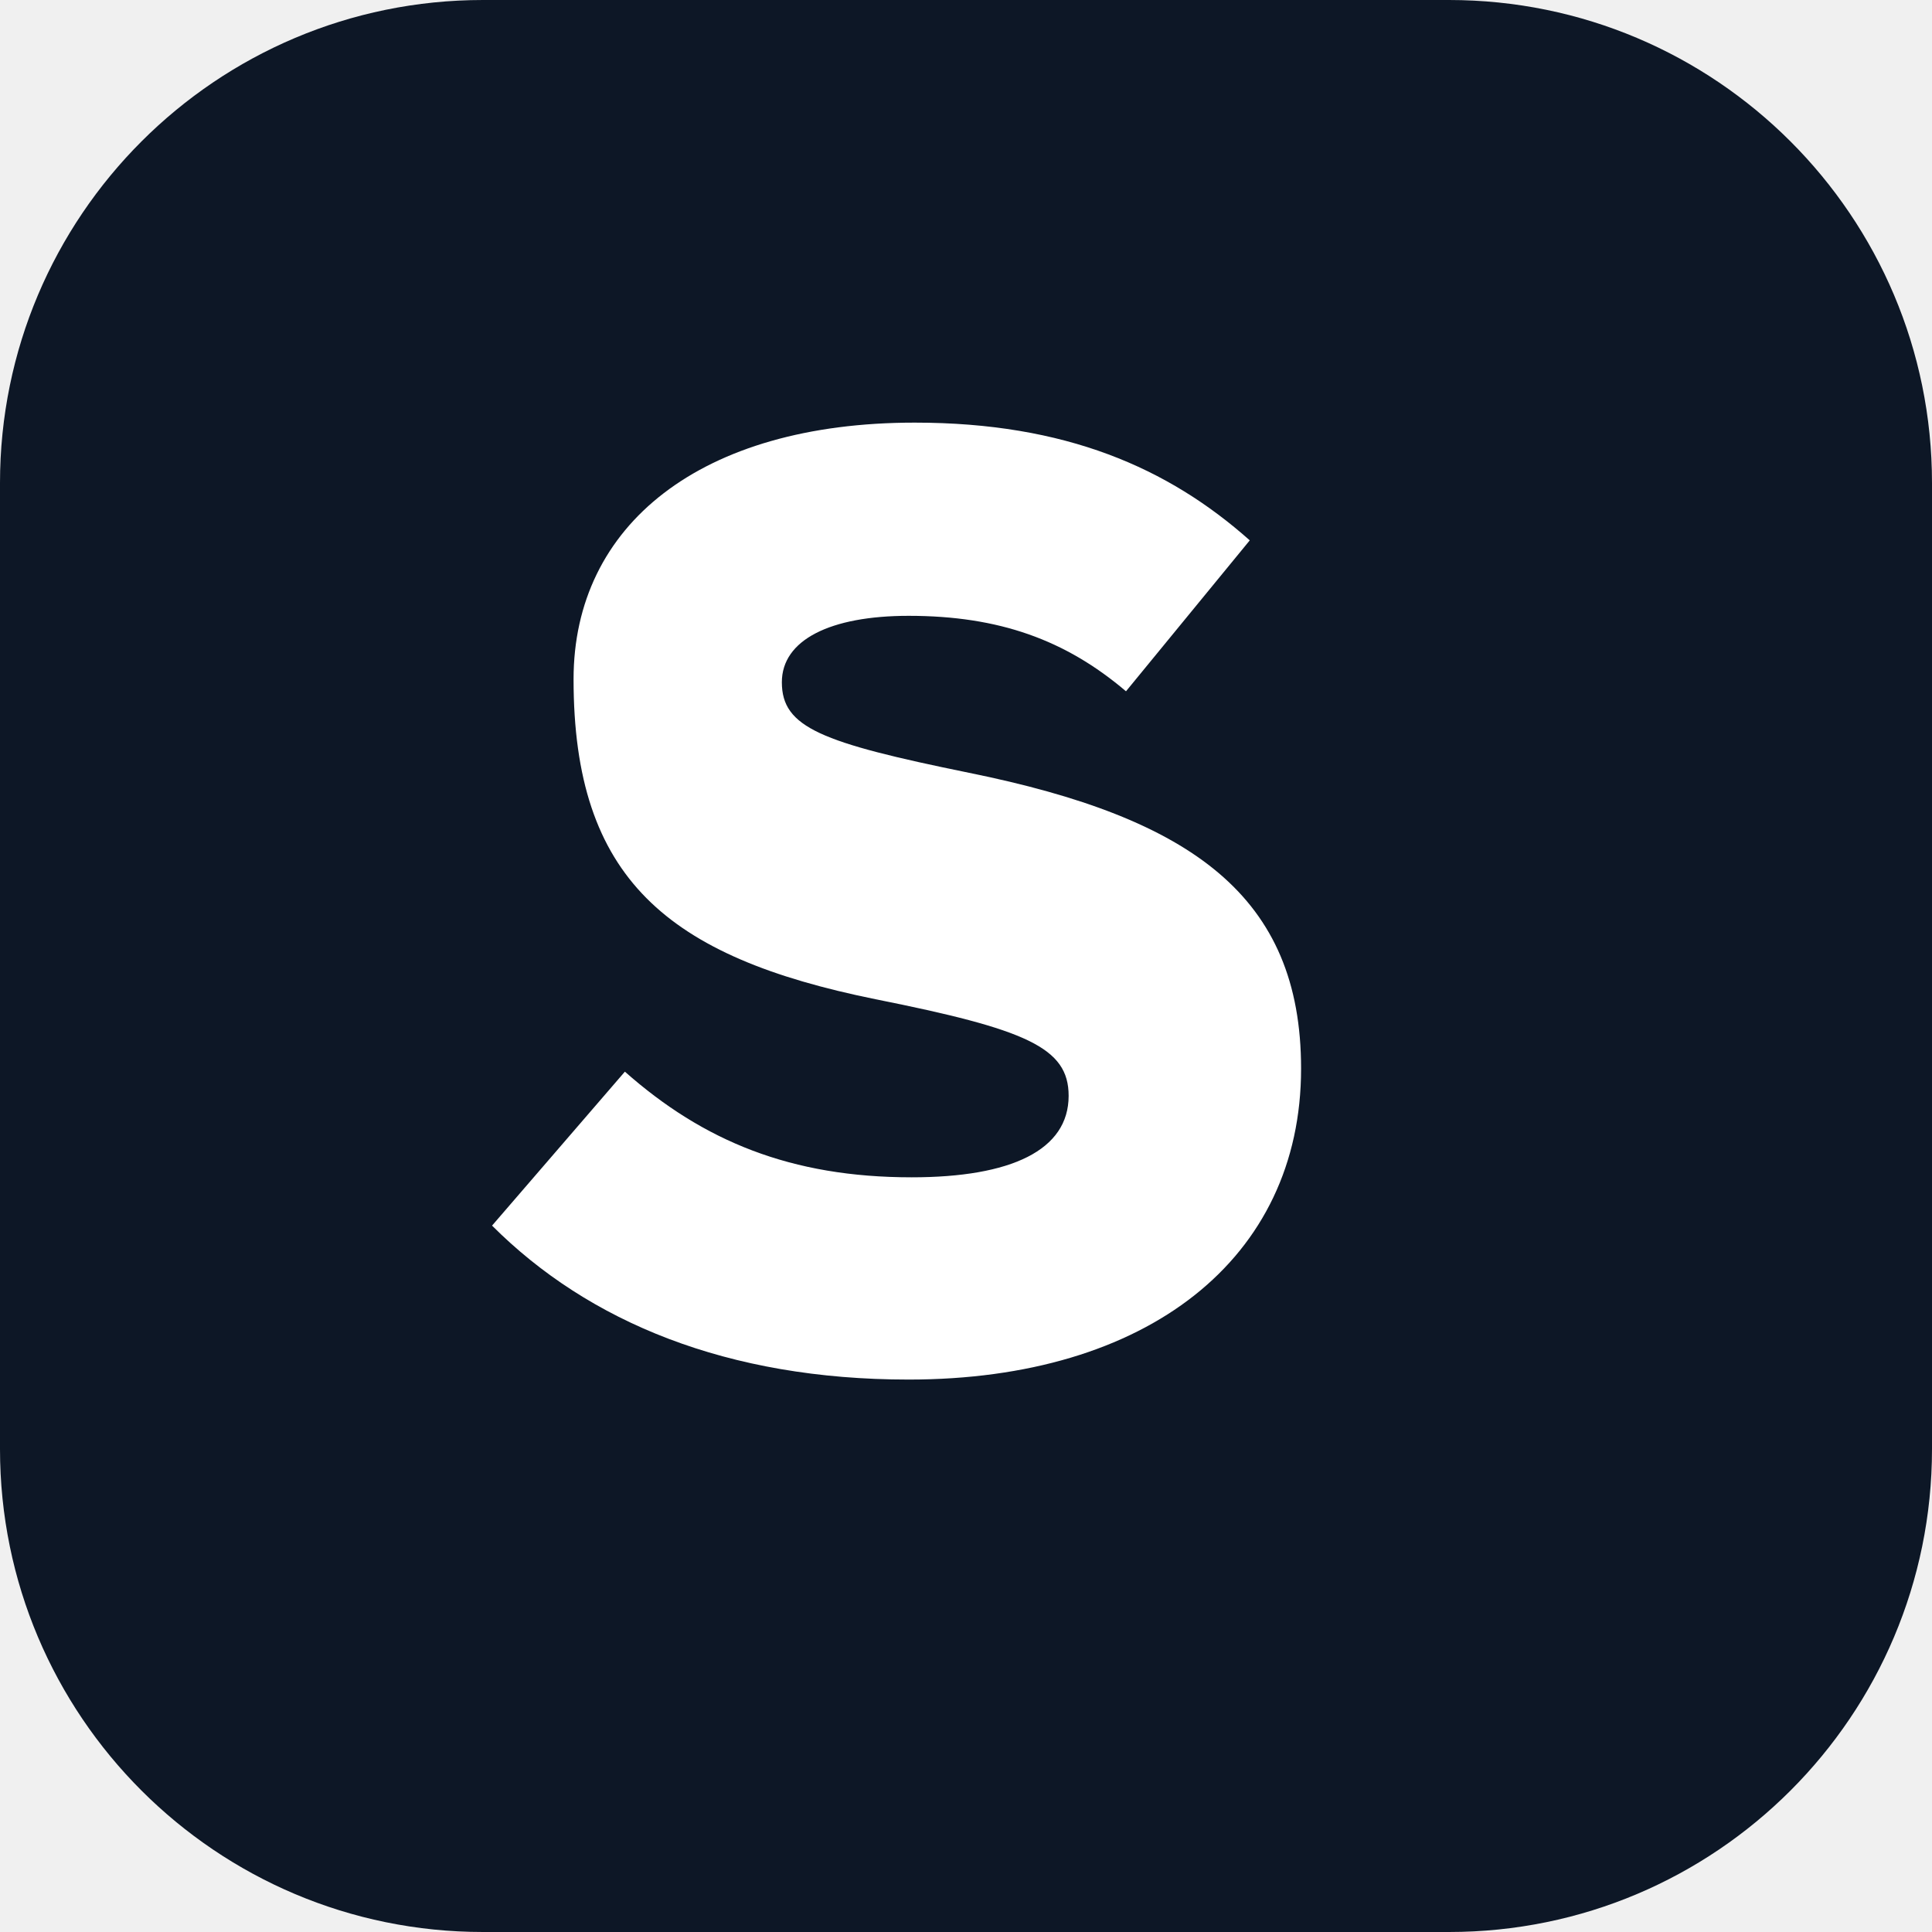
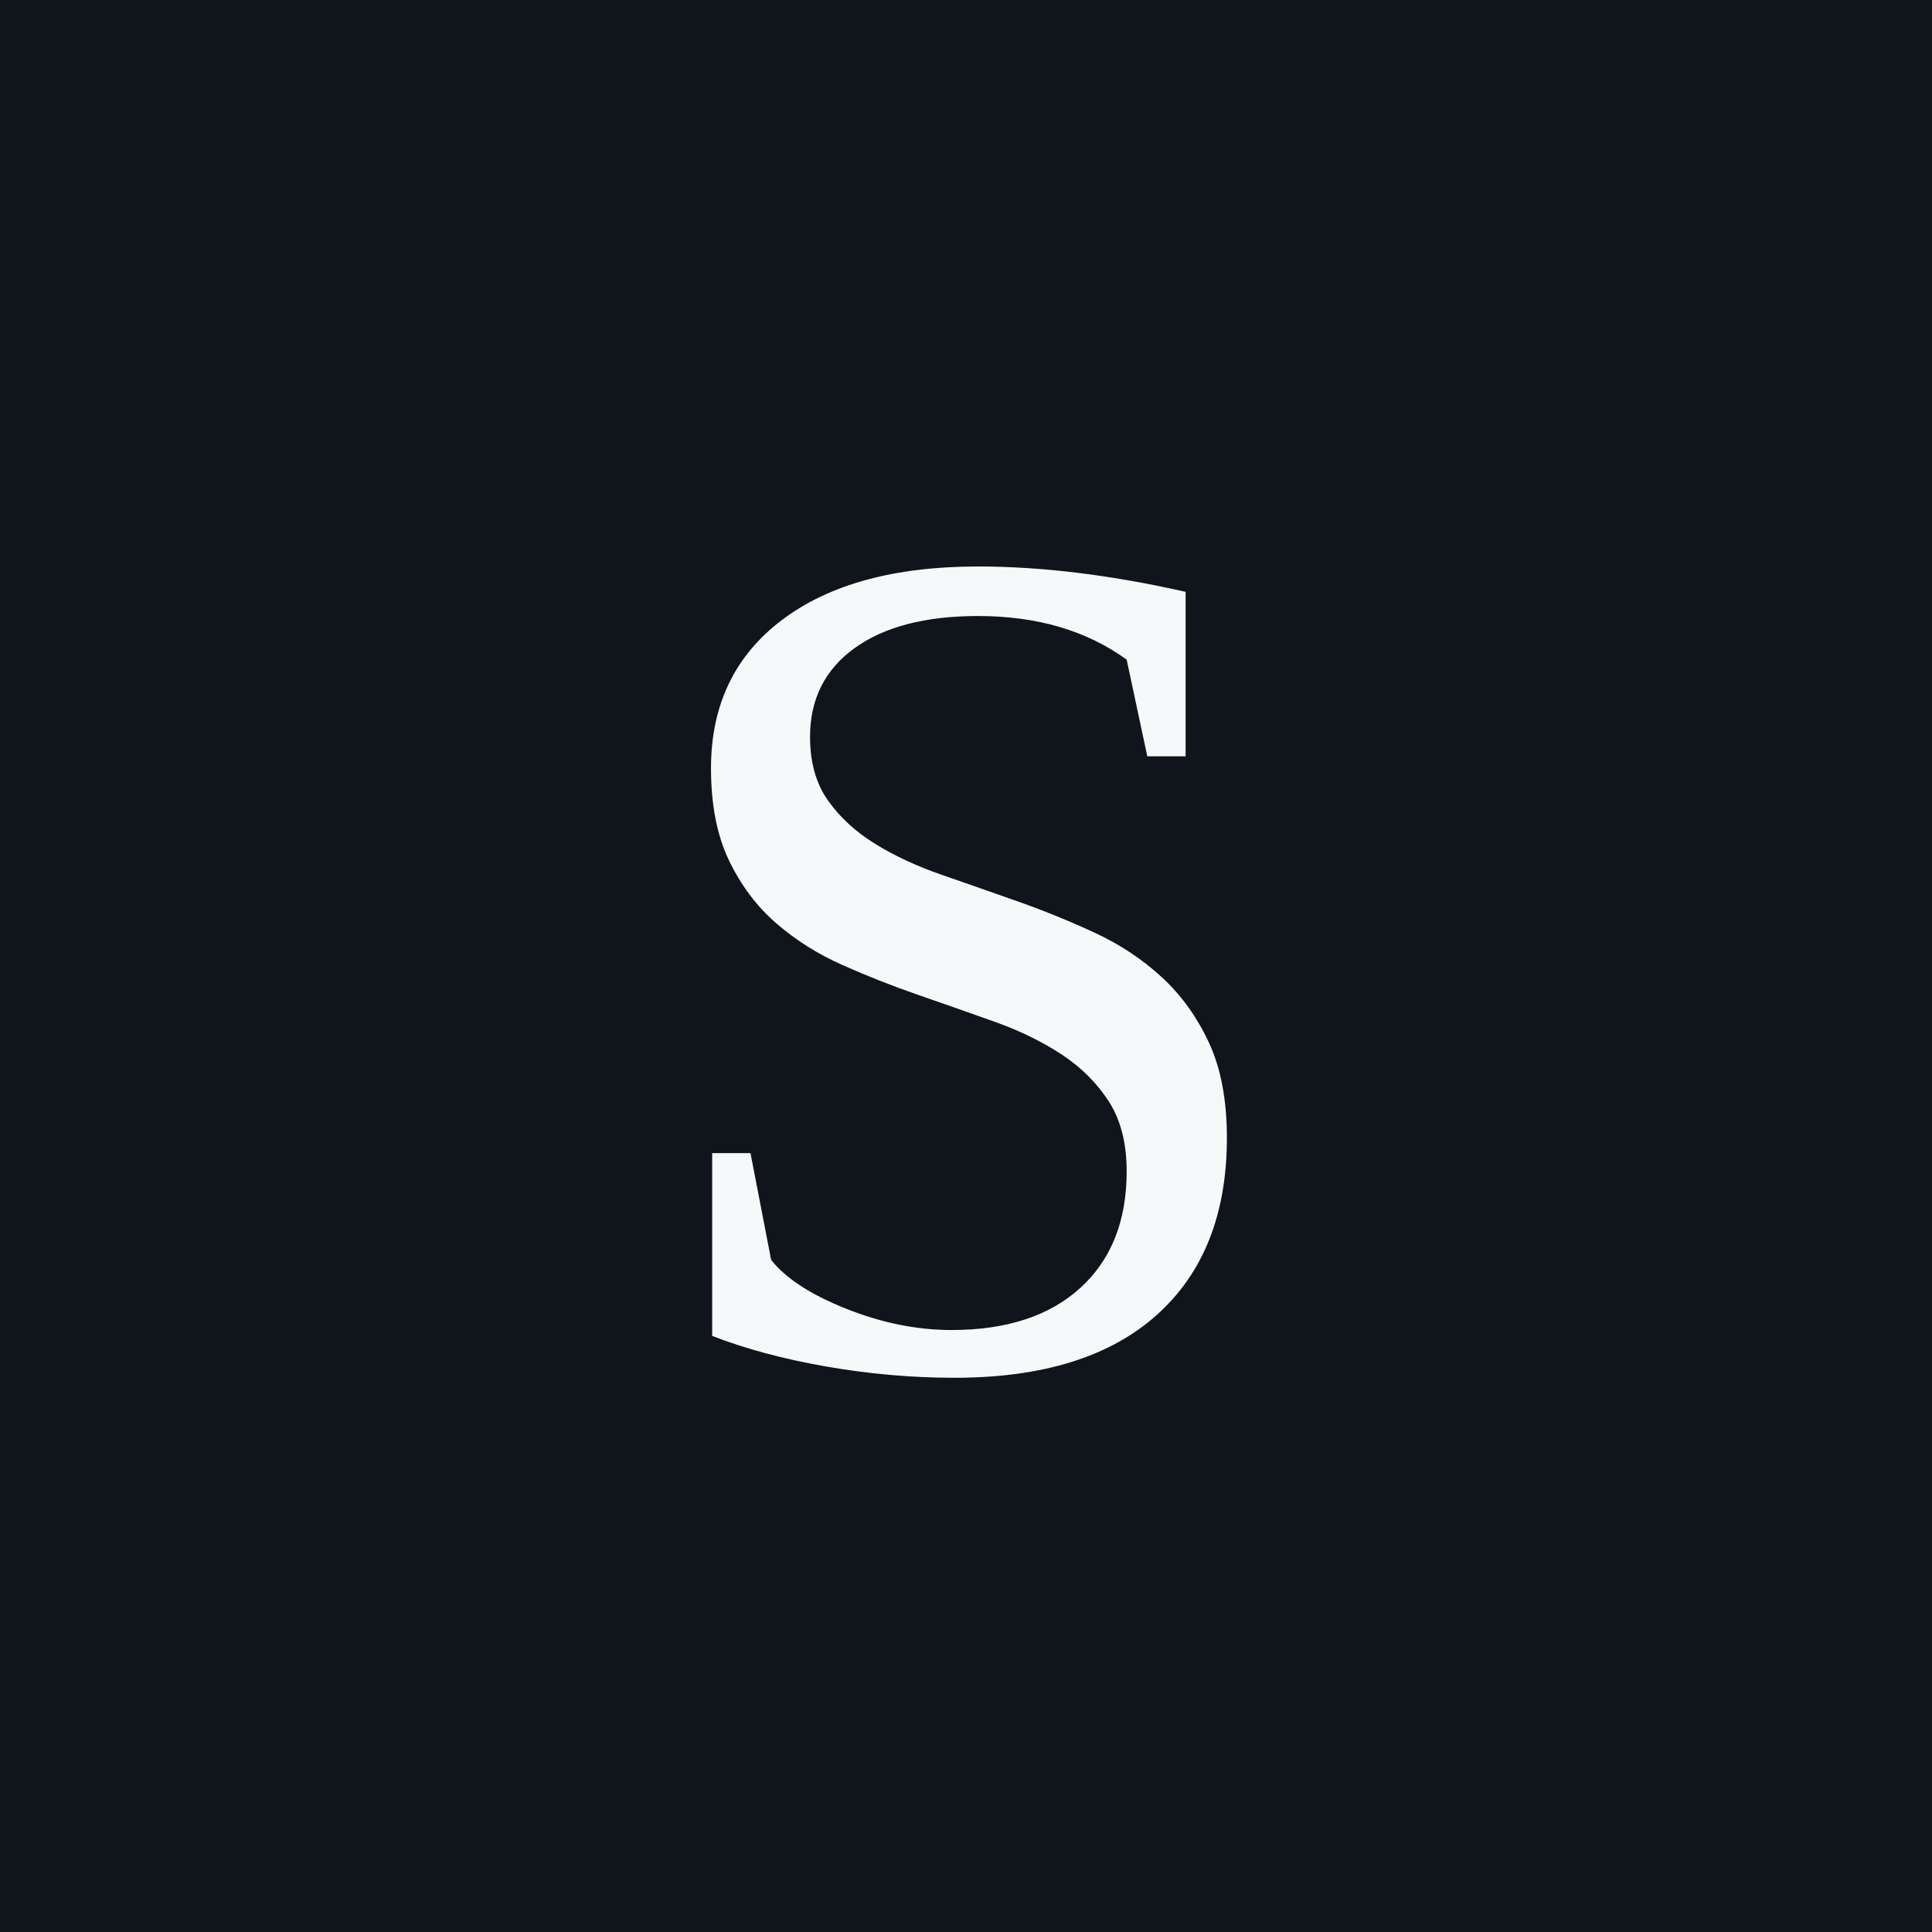
- <svg xmlns="http://www.w3.org/2000/svg" viewBox="0 0 64 64">
-   <rect width="64" height="64" rx="16" fill="#0d1726" />
-   <path d="M19 22.5c0-5.1 4.2-8.5 11.3-8.5 5 0 8.4 1.5 11.1 3.9l-4.1 5c-2-1.7-4.2-2.5-7.2-2.5-2.6 0-4.2.8-4.2 2.2 0 1.5 1.3 2 6.2 3 7.4 1.5 11 4.1 11 9.8 0 6.3-5.1 10.3-13 10.3-6 0-10.6-1.9-13.8-5.1l4.4-5.1c2.6 2.3 5.5 3.5 9.5 3.5 3.3 0 5.2-.9 5.2-2.7 0-1.6-1.4-2.2-6.4-3.2-6.9-1.4-10-4-10-10.6Z" fill="#fff" />
+ <svg xmlns="http://www.w3.org/2000/svg" viewBox="0 0 512 512">
+   <rect width="512" height="512" fill="#10141B" />
+   <text x="256" y="362" text-anchor="middle" font-family="Georgia, 'Times New Roman', serif" font-size="320" fill="#F7F8FA">S</text>
</svg>
